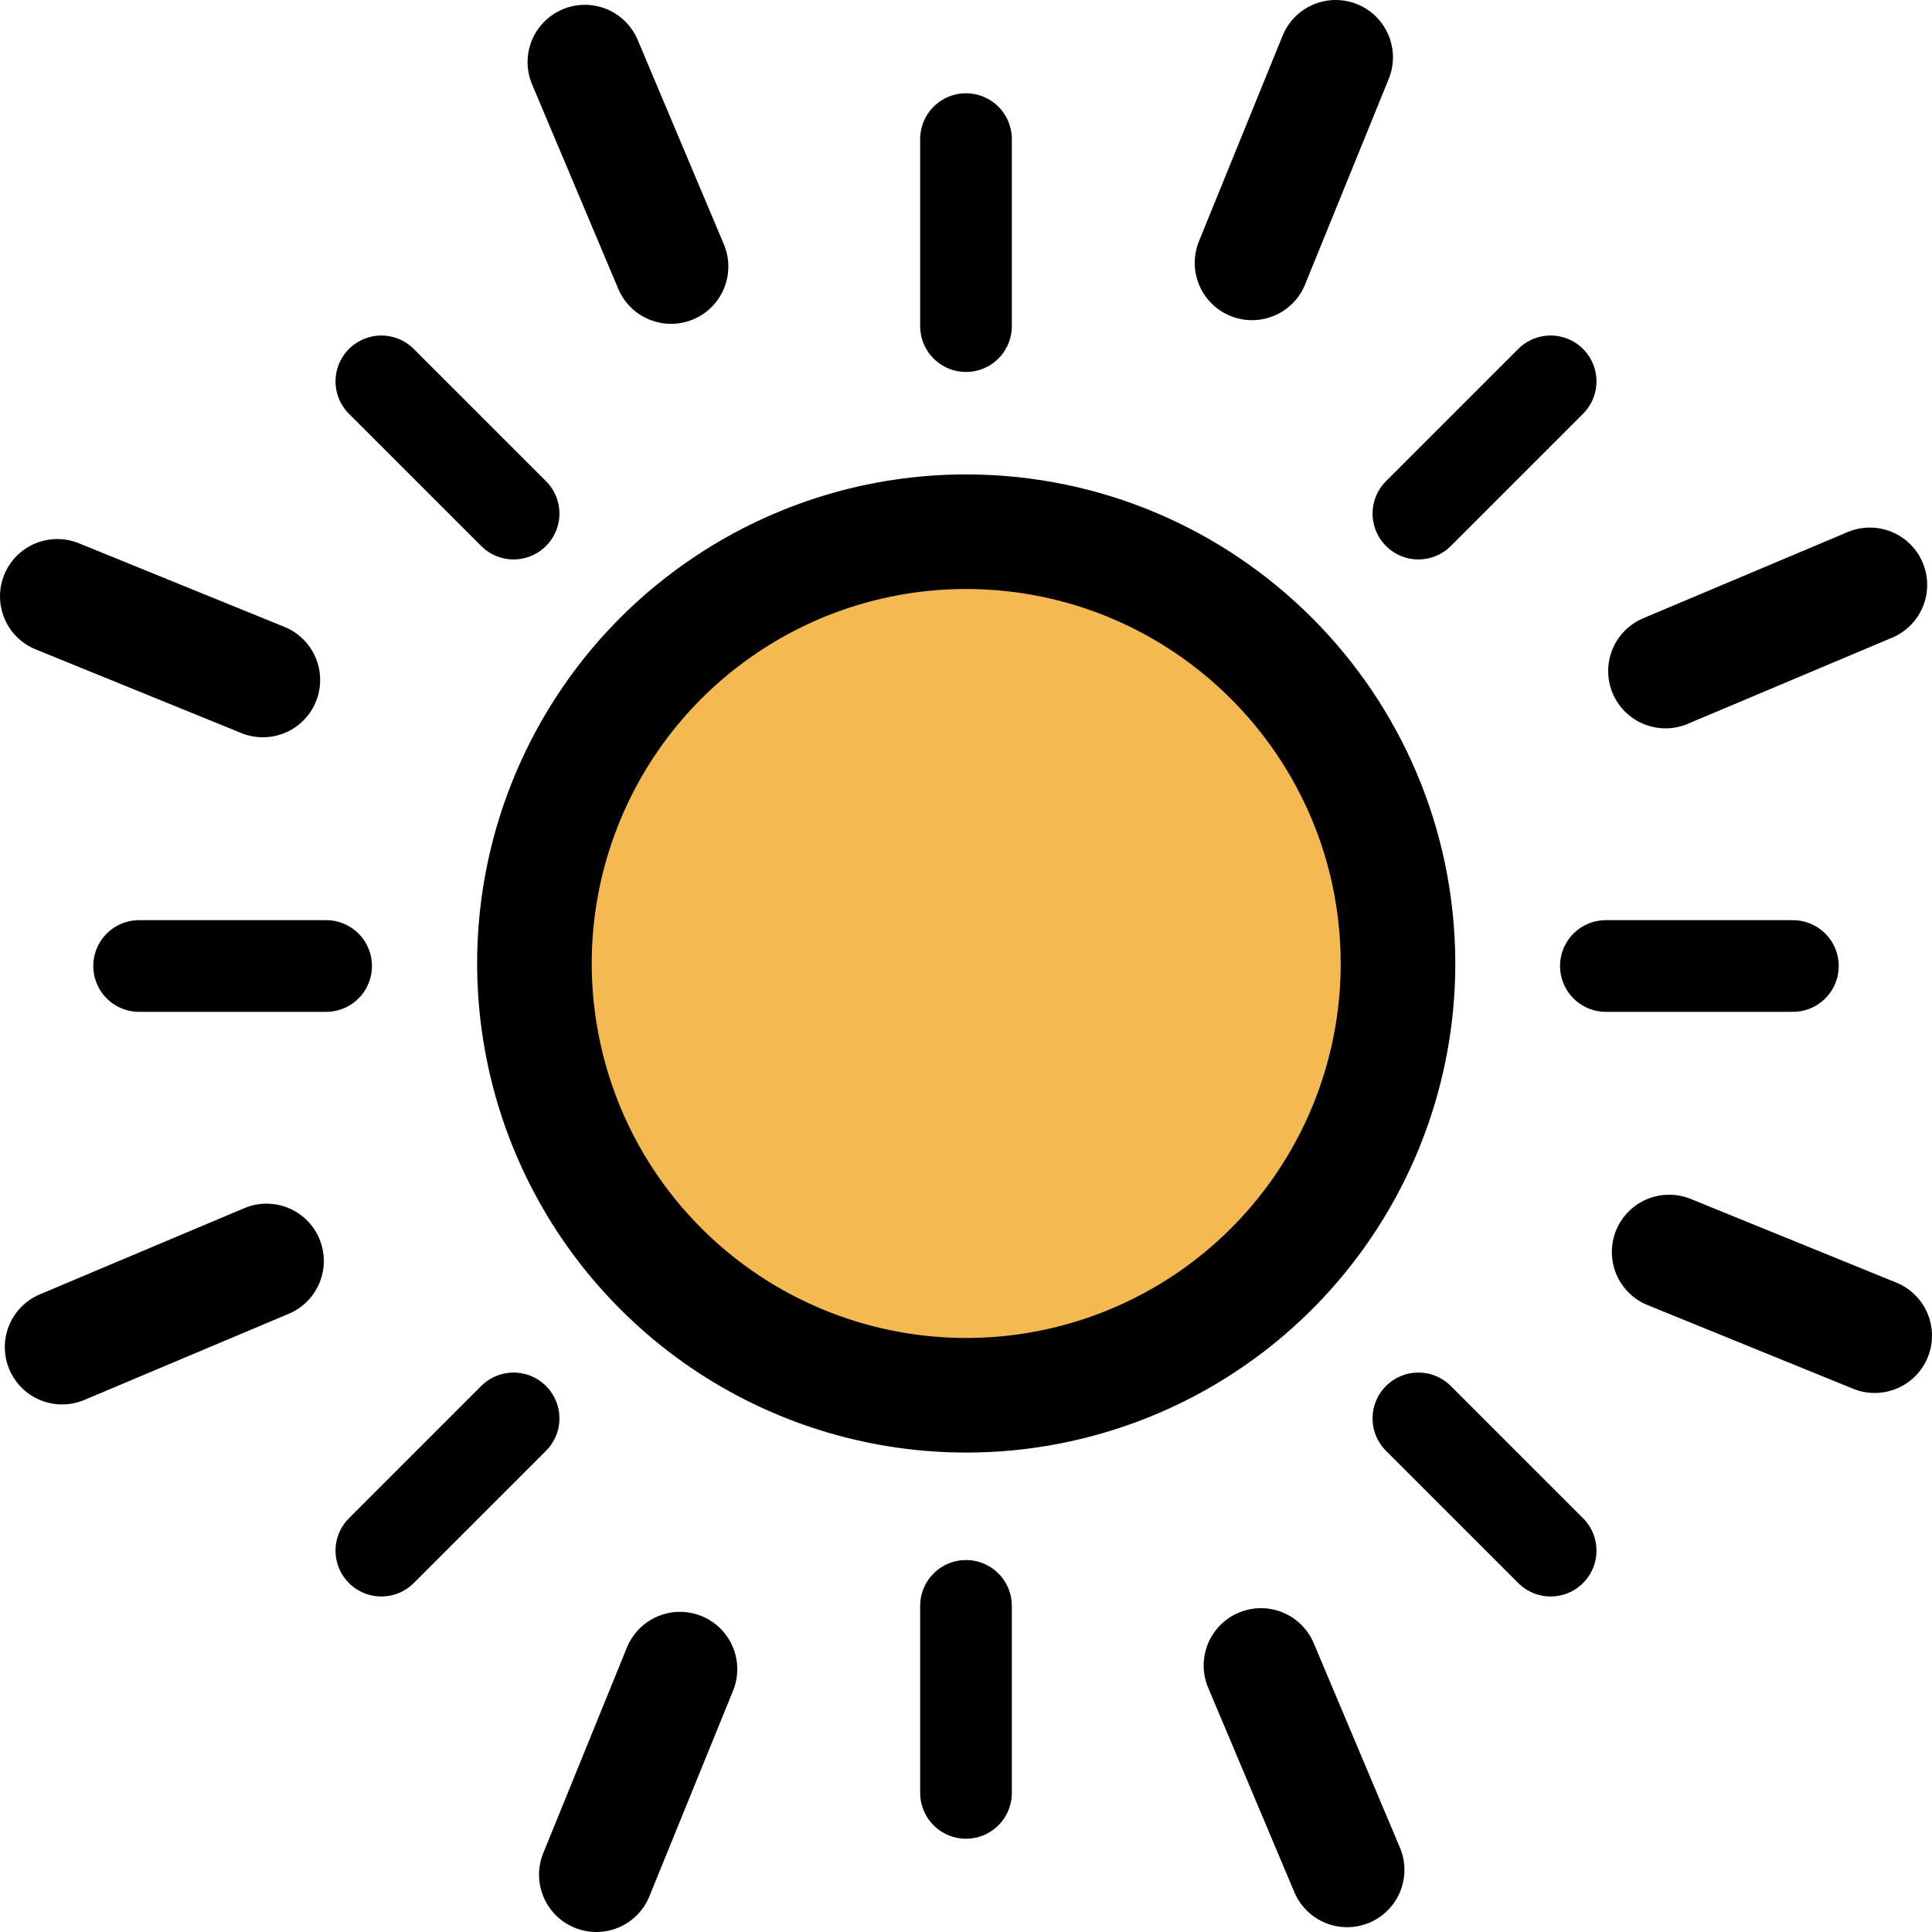
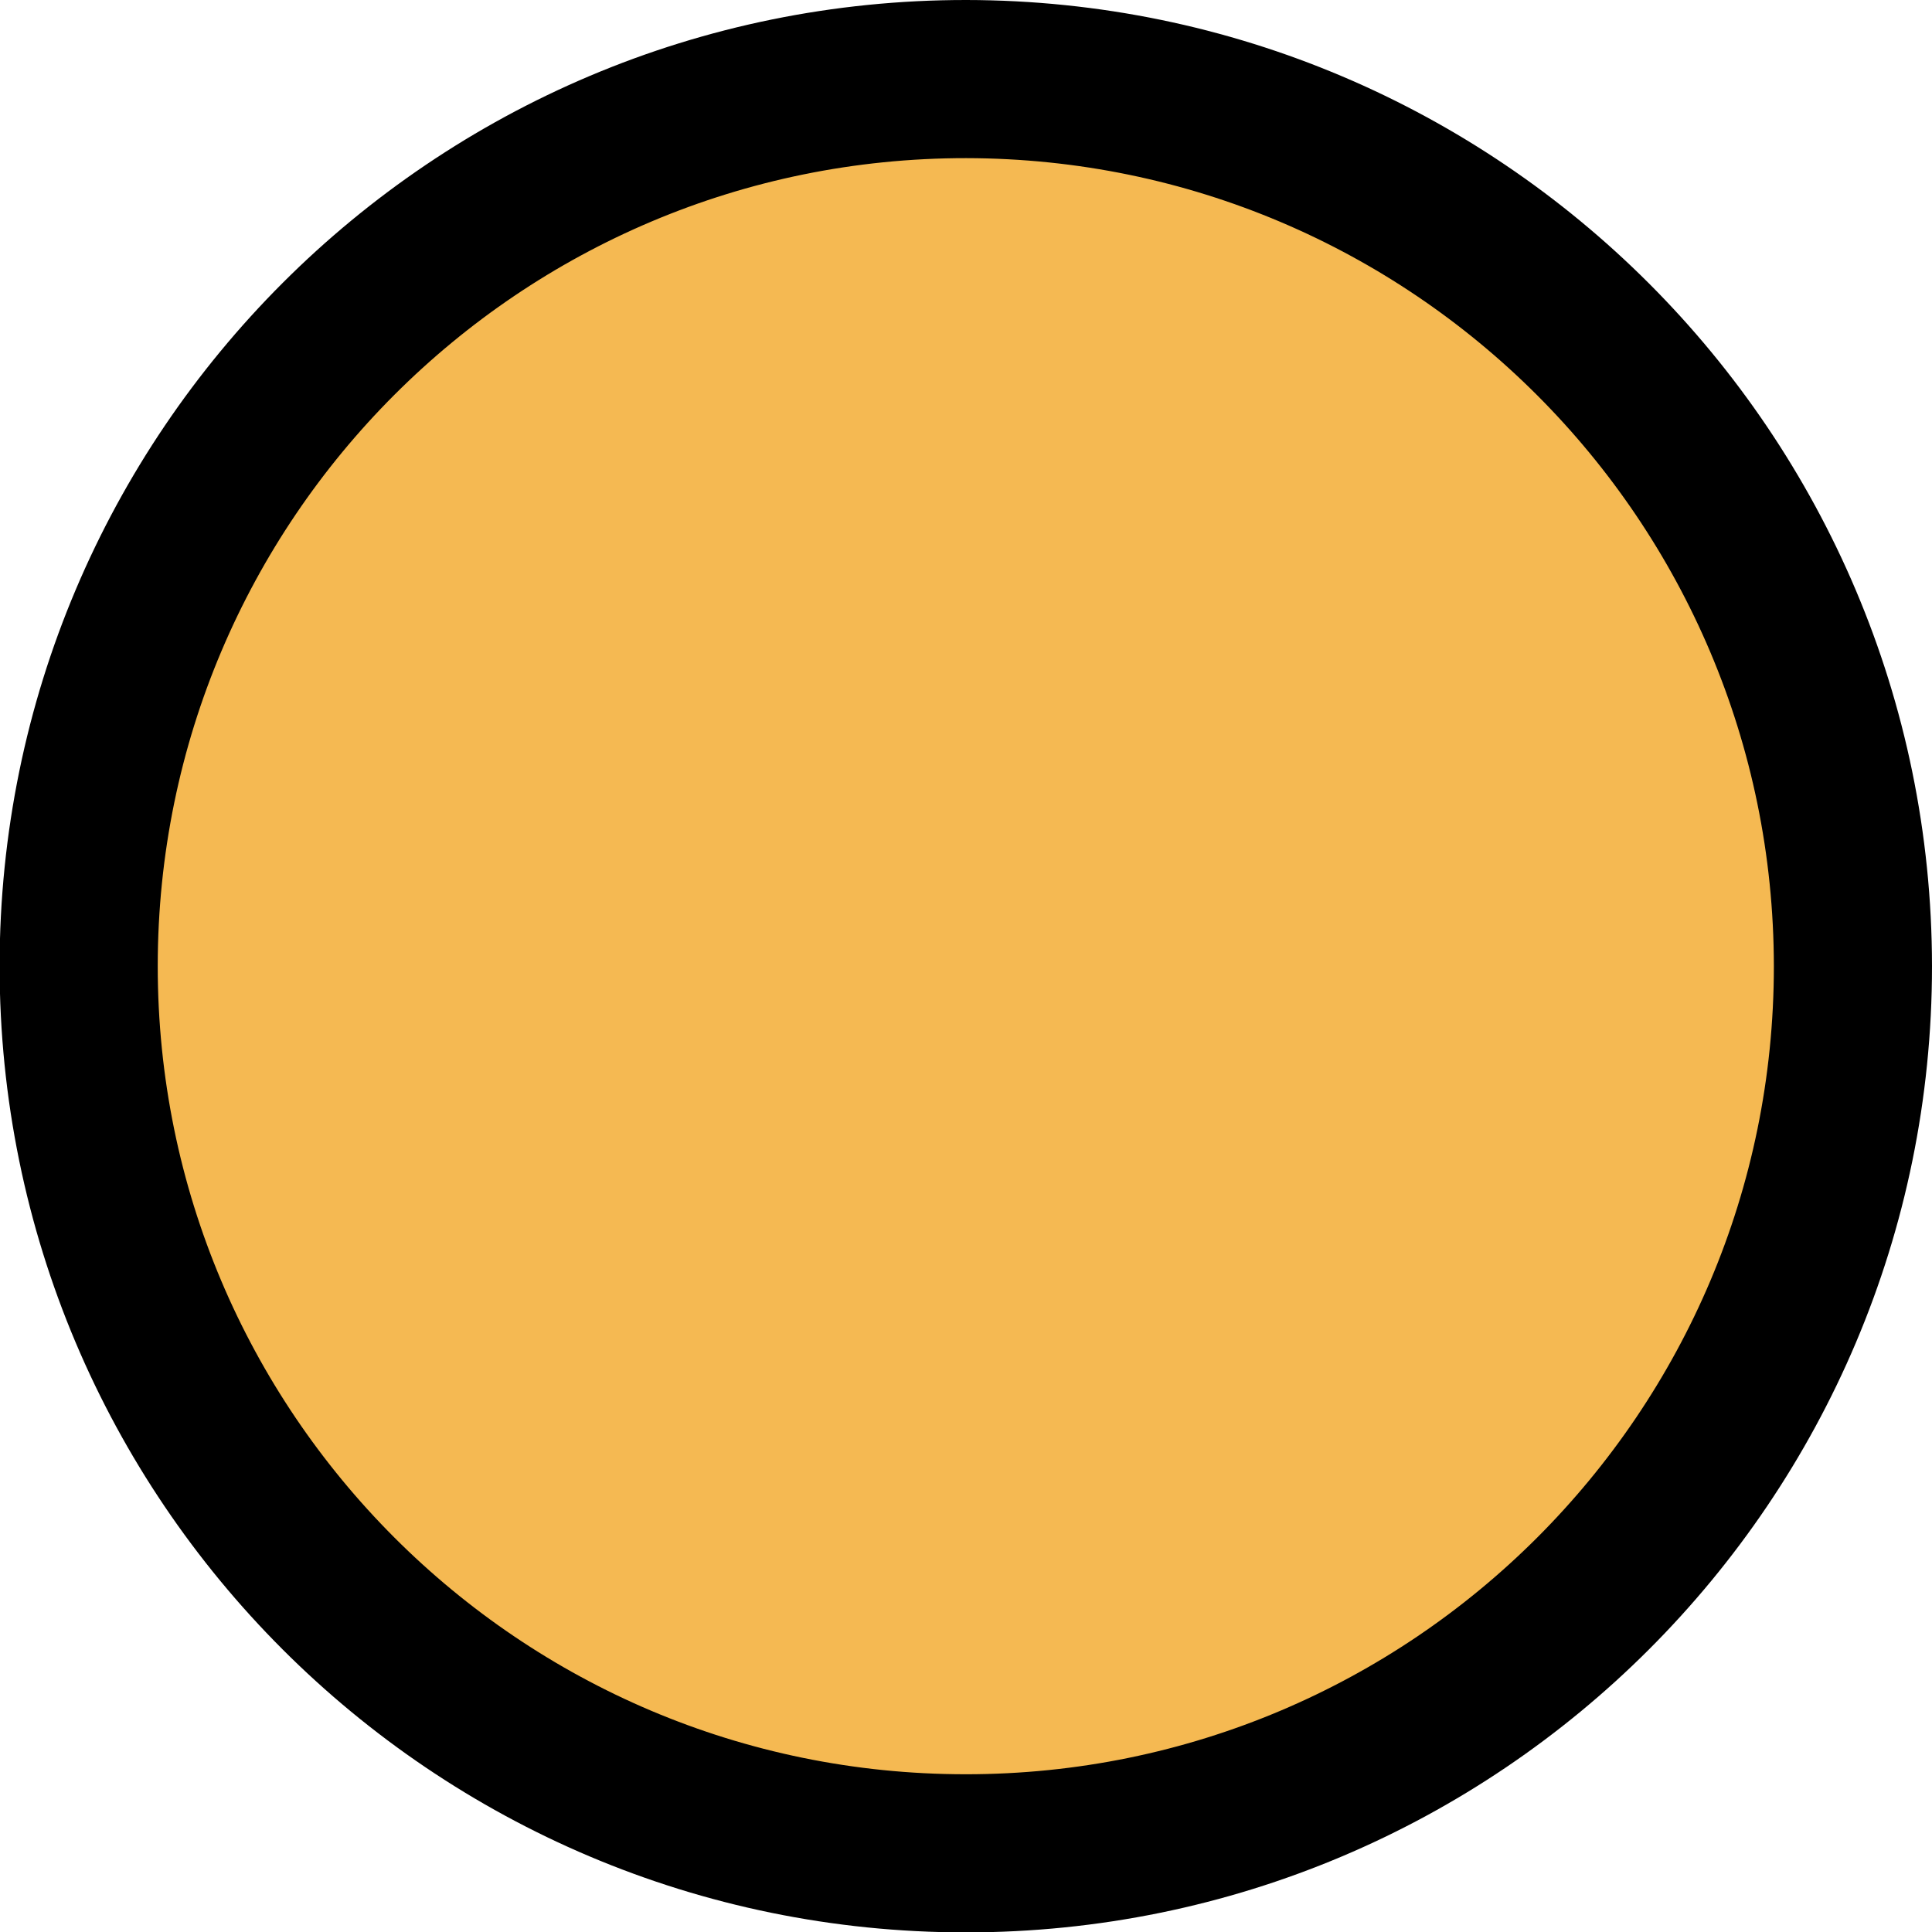
- <svg xmlns="http://www.w3.org/2000/svg" viewBox="0 0 84.3 84.3">
+ <svg xmlns="http://www.w3.org/2000/svg" viewBox="0 0 48.87 48.87">
  <defs>
-     <style>.cls-1{fill:#f5b952;}.cls-2,.cls-3,.cls-4{fill:none;stroke:#000;stroke-miterlimit:10;}.cls-2,.cls-4{stroke-width:5px;}.cls-3,.cls-4{stroke-linecap:round;}.cls-3{stroke-width:4px;}</style>
+     <style>.cls-1{fill:#f5b952;}.cls-2{fill:none;stroke:#000;stroke-miterlimit:10;stroke-width:4px;}</style>
  </defs>
  <g id="Layer_2" data-name="Layer 2">
    <g id="Layer_1-2" data-name="Layer 1">
-       <circle class="cls-1" cx="42.48" cy="42.15" r="18.72" />
-       <path class="cls-2" d="M42.19,23.2A18.84,18.84,0,1,0,61,42,18.86,18.86,0,0,0,42.19,23.2Z" />
-       <line class="cls-3" x1="42.15" y1="14.23" x2="42.15" y2="6.07" />
-       <line class="cls-3" x1="42.15" y1="78.23" x2="42.15" y2="70.07" />
-       <line class="cls-3" x1="14.23" y1="42.15" x2="6.07" y2="42.15" />
-       <line class="cls-3" x1="78.23" y1="42.15" x2="70.07" y2="42.15" />
-       <line class="cls-3" x1="22.41" y1="22.41" x2="16.64" y2="16.64" />
-       <line class="cls-3" x1="67.66" y1="67.66" x2="61.89" y2="61.89" />
-       <line class="cls-3" x1="22.41" y1="61.89" x2="16.64" y2="67.66" />
-       <line class="cls-3" x1="67.66" y1="16.64" x2="61.89" y2="22.41" />
-       <line class="cls-4" x1="54.63" y1="11.47" x2="58.28" y2="2.5" />
-       <line class="cls-4" x1="26.02" y1="81.8" x2="29.67" y2="72.83" />
-       <line class="cls-4" x1="11.47" y1="29.67" x2="2.5" y2="26.02" />
-       <line class="cls-4" x1="81.8" y1="58.28" x2="72.83" y2="54.63" />
-       <line class="cls-4" x1="29.28" y1="11.63" x2="25.52" y2="2.71" />
-       <line class="cls-4" x1="58.78" y1="81.59" x2="55.02" y2="72.67" />
-       <line class="cls-4" x1="11.63" y1="55.02" x2="2.71" y2="58.78" />
-       <line class="cls-4" x1="81.59" y1="25.52" x2="72.67" y2="29.28" />
+       <path class="cls-1" d="M24.44,2A22.44,22.44,0,1,0,46.87,24.44,22.46,22.46,0,0,0,24.44,2Z" />
+       <path class="cls-2" d="M24.44,2A22.44,22.44,0,1,0,46.87,24.44,22.46,22.46,0,0,0,24.44,2Z" />
    </g>
  </g>
</svg>
